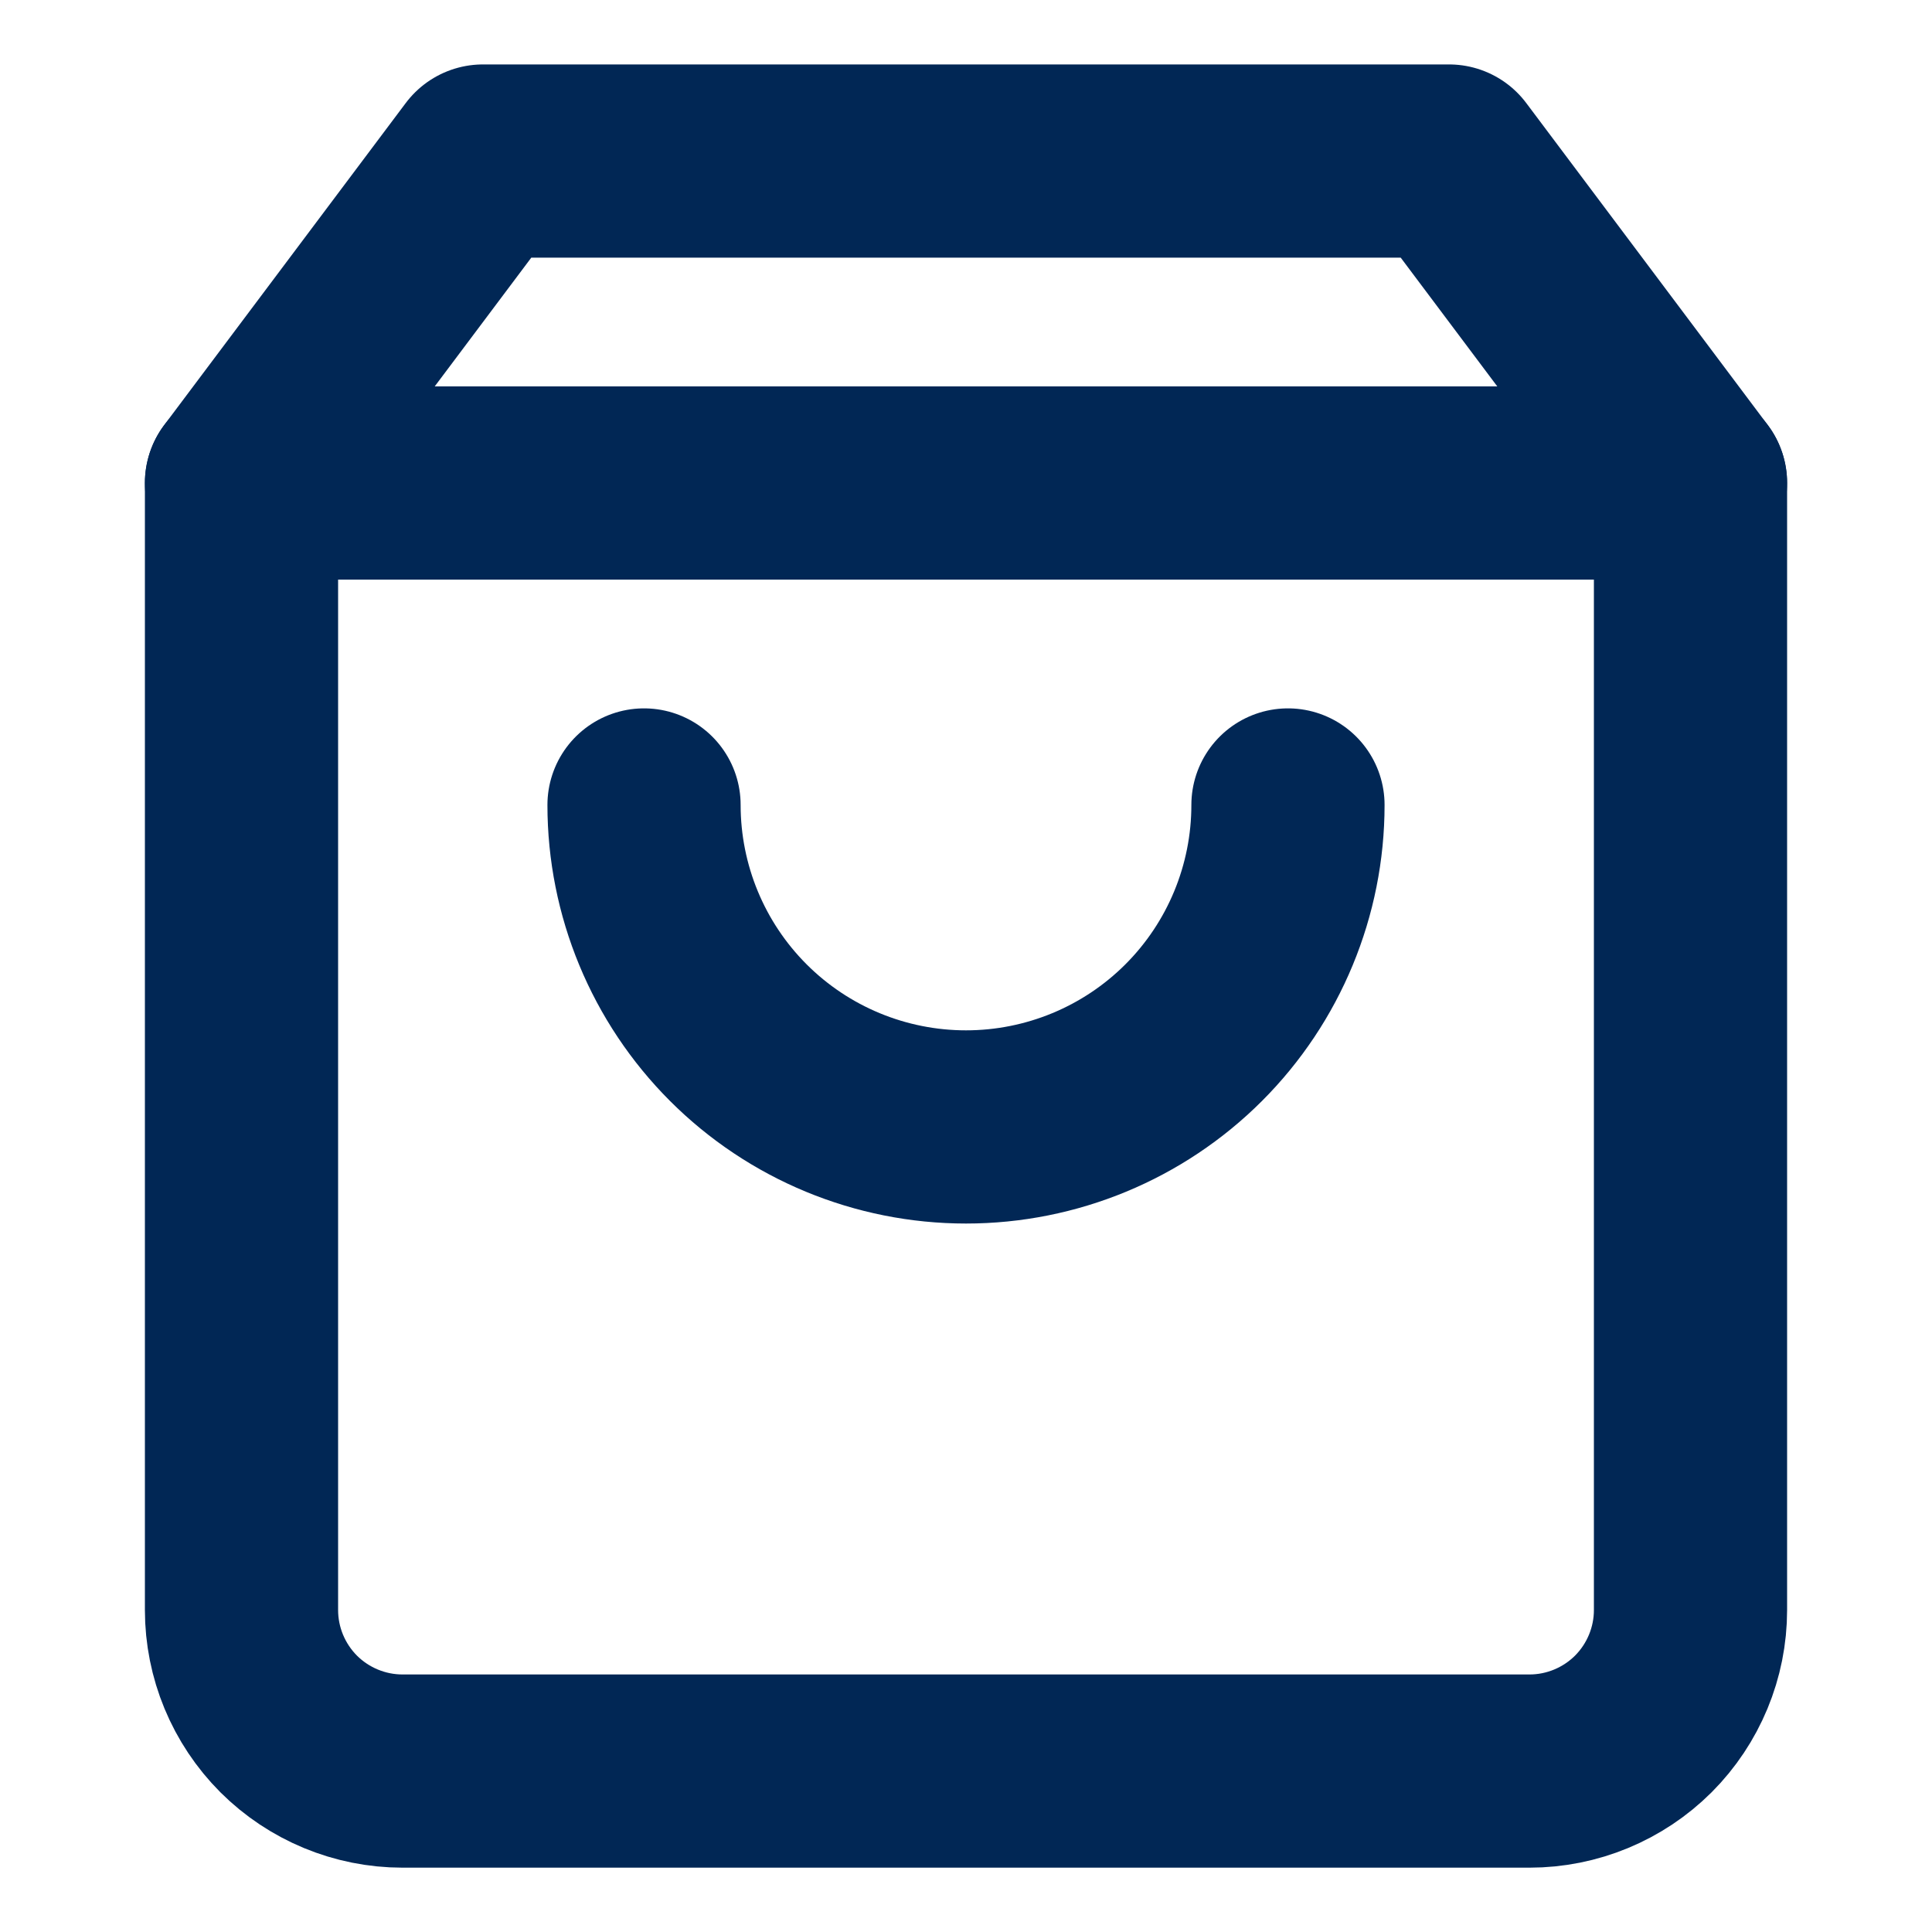
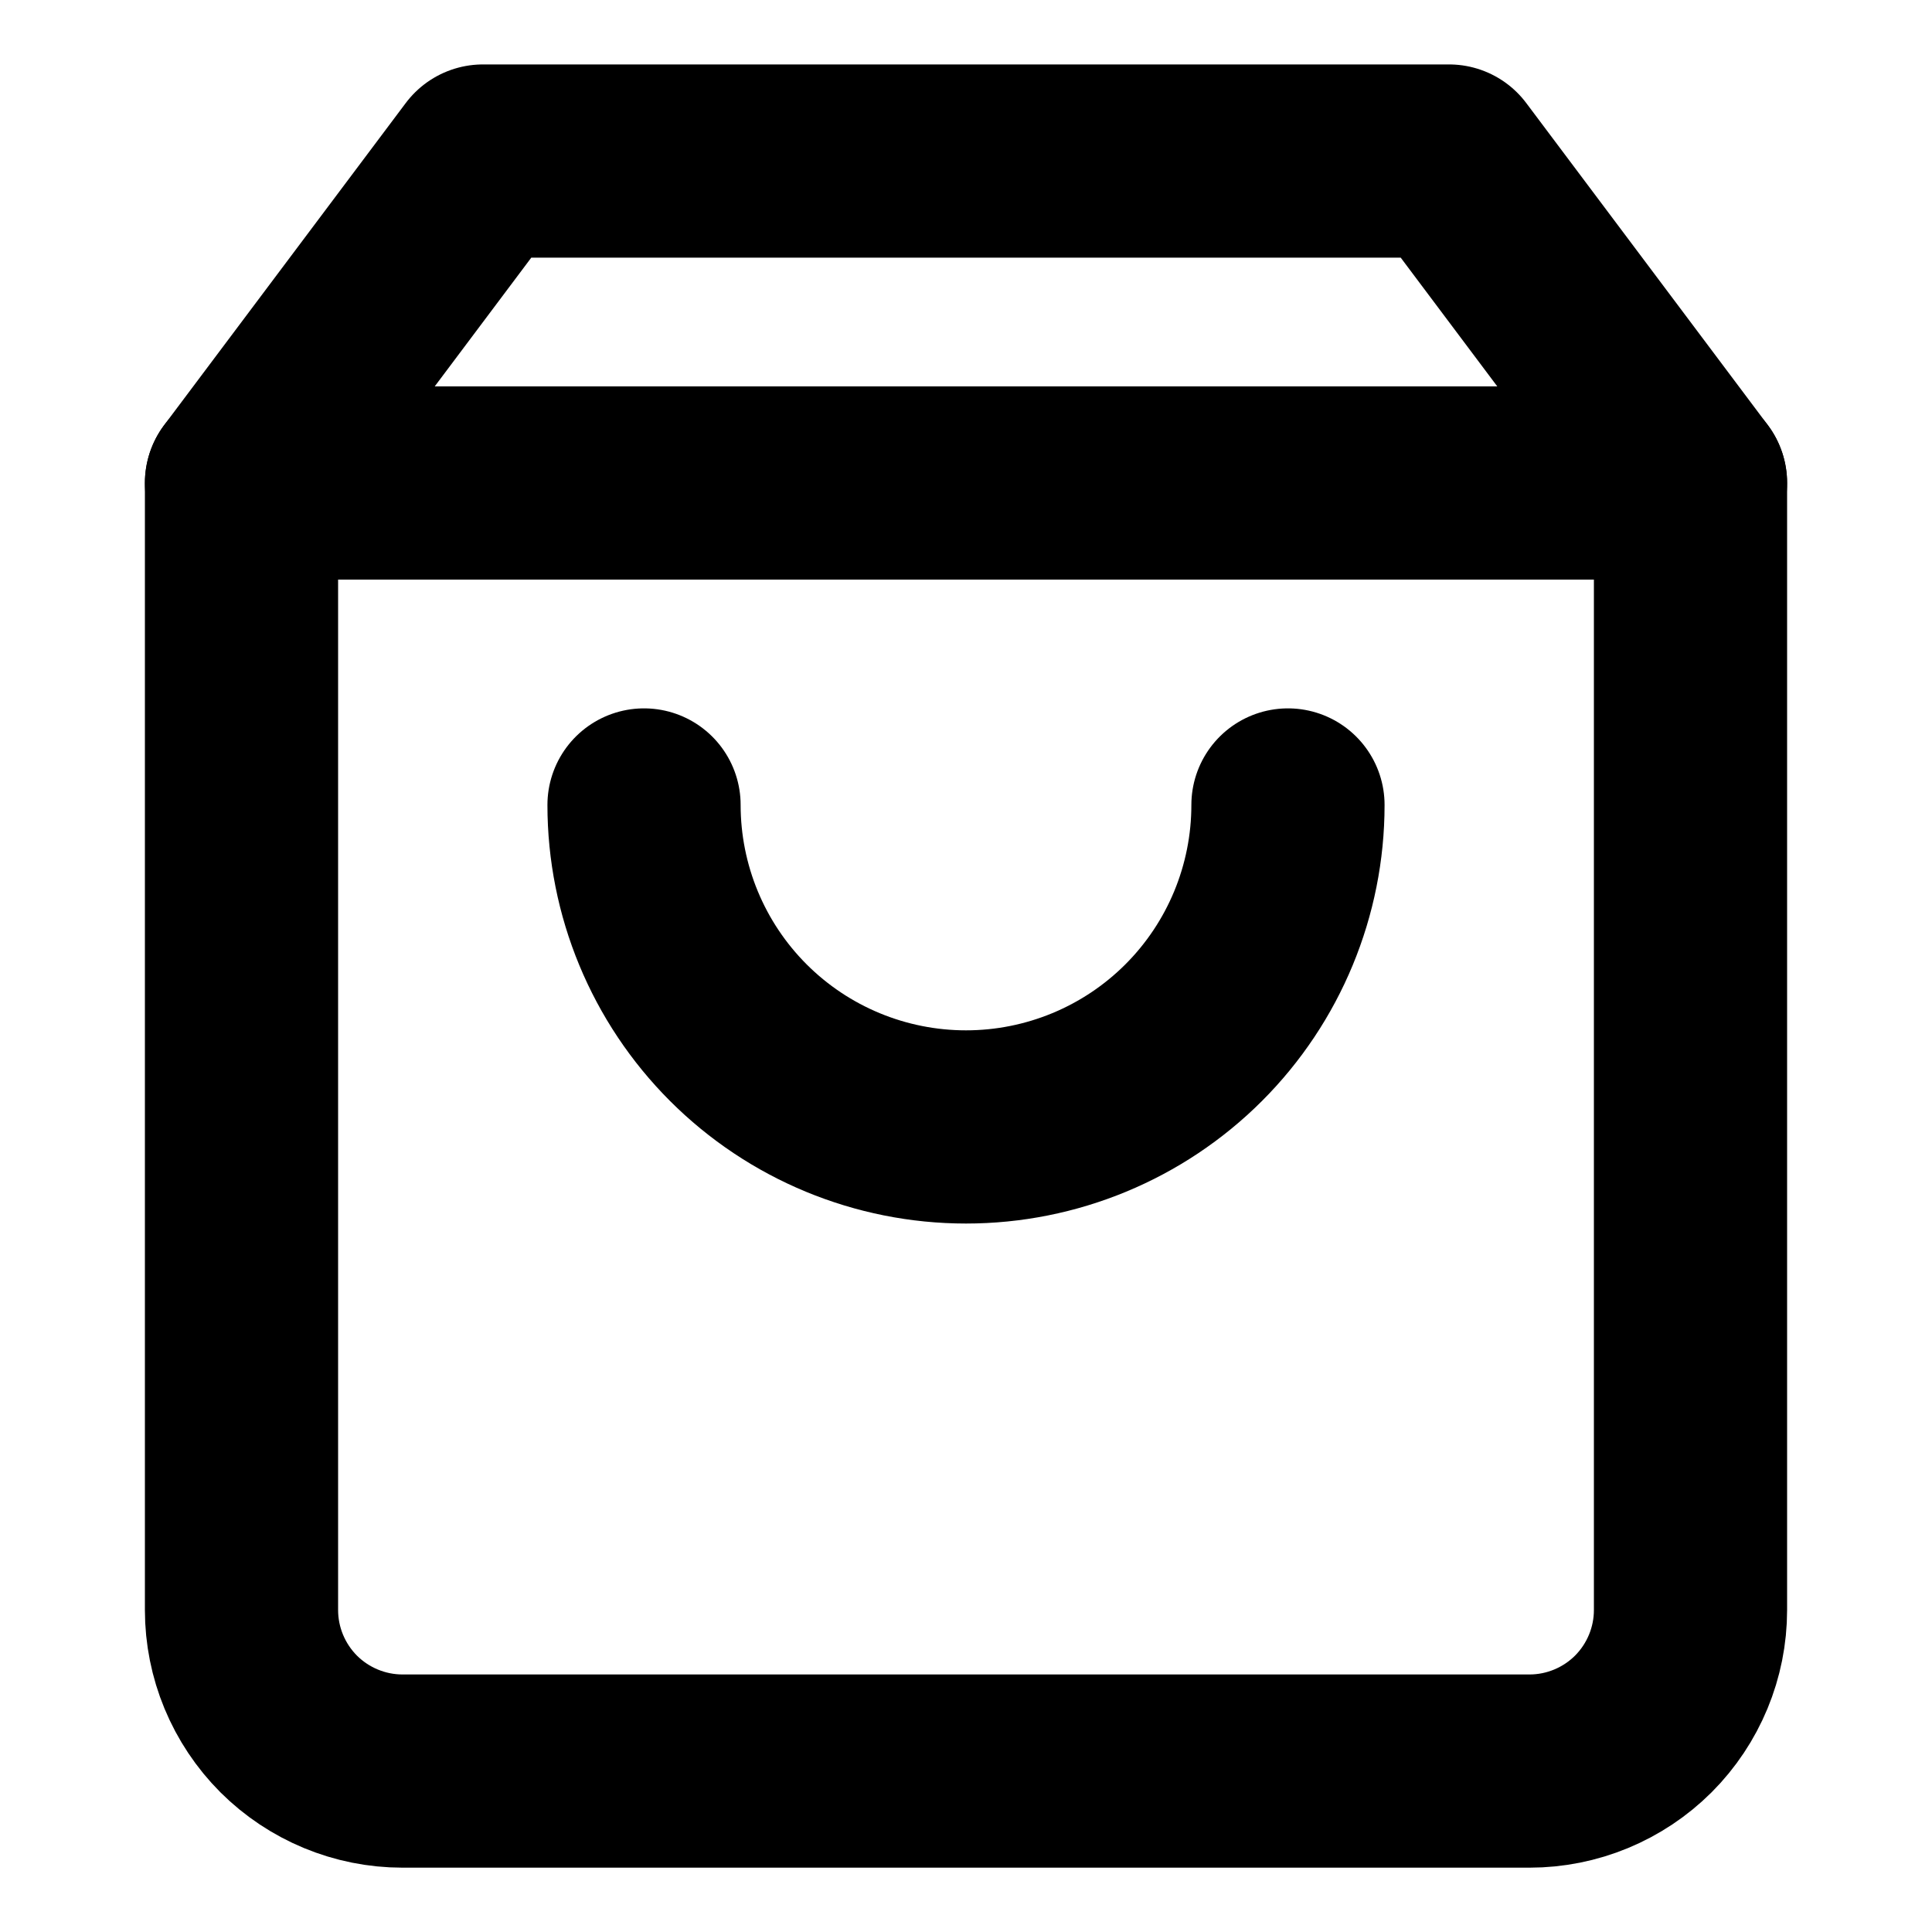
<svg xmlns="http://www.w3.org/2000/svg" width="20" height="20" viewBox="0 0 20 20" fill="none">
-   <path d="M5 1.667L2.5 5V16.667C2.5 17.109 2.676 17.533 2.988 17.846C3.301 18.158 3.725 18.334 4.167 18.334H15.833C16.275 18.334 16.699 18.158 17.012 17.846C17.324 17.533 17.5 17.109 17.5 16.667V5L15 1.667H5Z" stroke="#012755" stroke-width="2" stroke-linecap="round" stroke-linejoin="round" />
-   <path d="M2.5 5H17.5" stroke="#012755" stroke-width="2" stroke-linecap="round" stroke-linejoin="round" />
-   <path d="M13.333 8.333C13.333 9.217 12.982 10.065 12.357 10.69C11.732 11.315 10.884 11.666 10 11.666C9.116 11.666 8.268 11.315 7.643 10.69C7.018 10.065 6.667 9.217 6.667 8.333" stroke="#012755" stroke-width="2" stroke-linecap="round" stroke-linejoin="round" />
+   <path d="M5 1.667L2.5 5V16.667C2.5 17.109 2.676 17.533 2.988 17.846C3.301 18.158 3.725 18.334 4.167 18.334H15.833C16.275 18.334 16.699 18.158 17.012 17.846C17.324 17.533 17.5 17.109 17.5 16.667V5L15 1.667H5Z" stroke="currentColor" stroke-width="2" stroke-linecap="round" stroke-linejoin="round" />
+   <path d="M2.5 5H17.5" stroke="currentColor" stroke-width="2" stroke-linecap="round" stroke-linejoin="round" />
+   <path d="M13.333 8.333C13.333 9.217 12.982 10.065 12.357 10.69C11.732 11.315 10.884 11.666 10 11.666C9.116 11.666 8.268 11.315 7.643 10.69C7.018 10.065 6.667 9.217 6.667 8.333" stroke="currentColor" stroke-width="2" stroke-linecap="round" stroke-linejoin="round" />
</svg>
